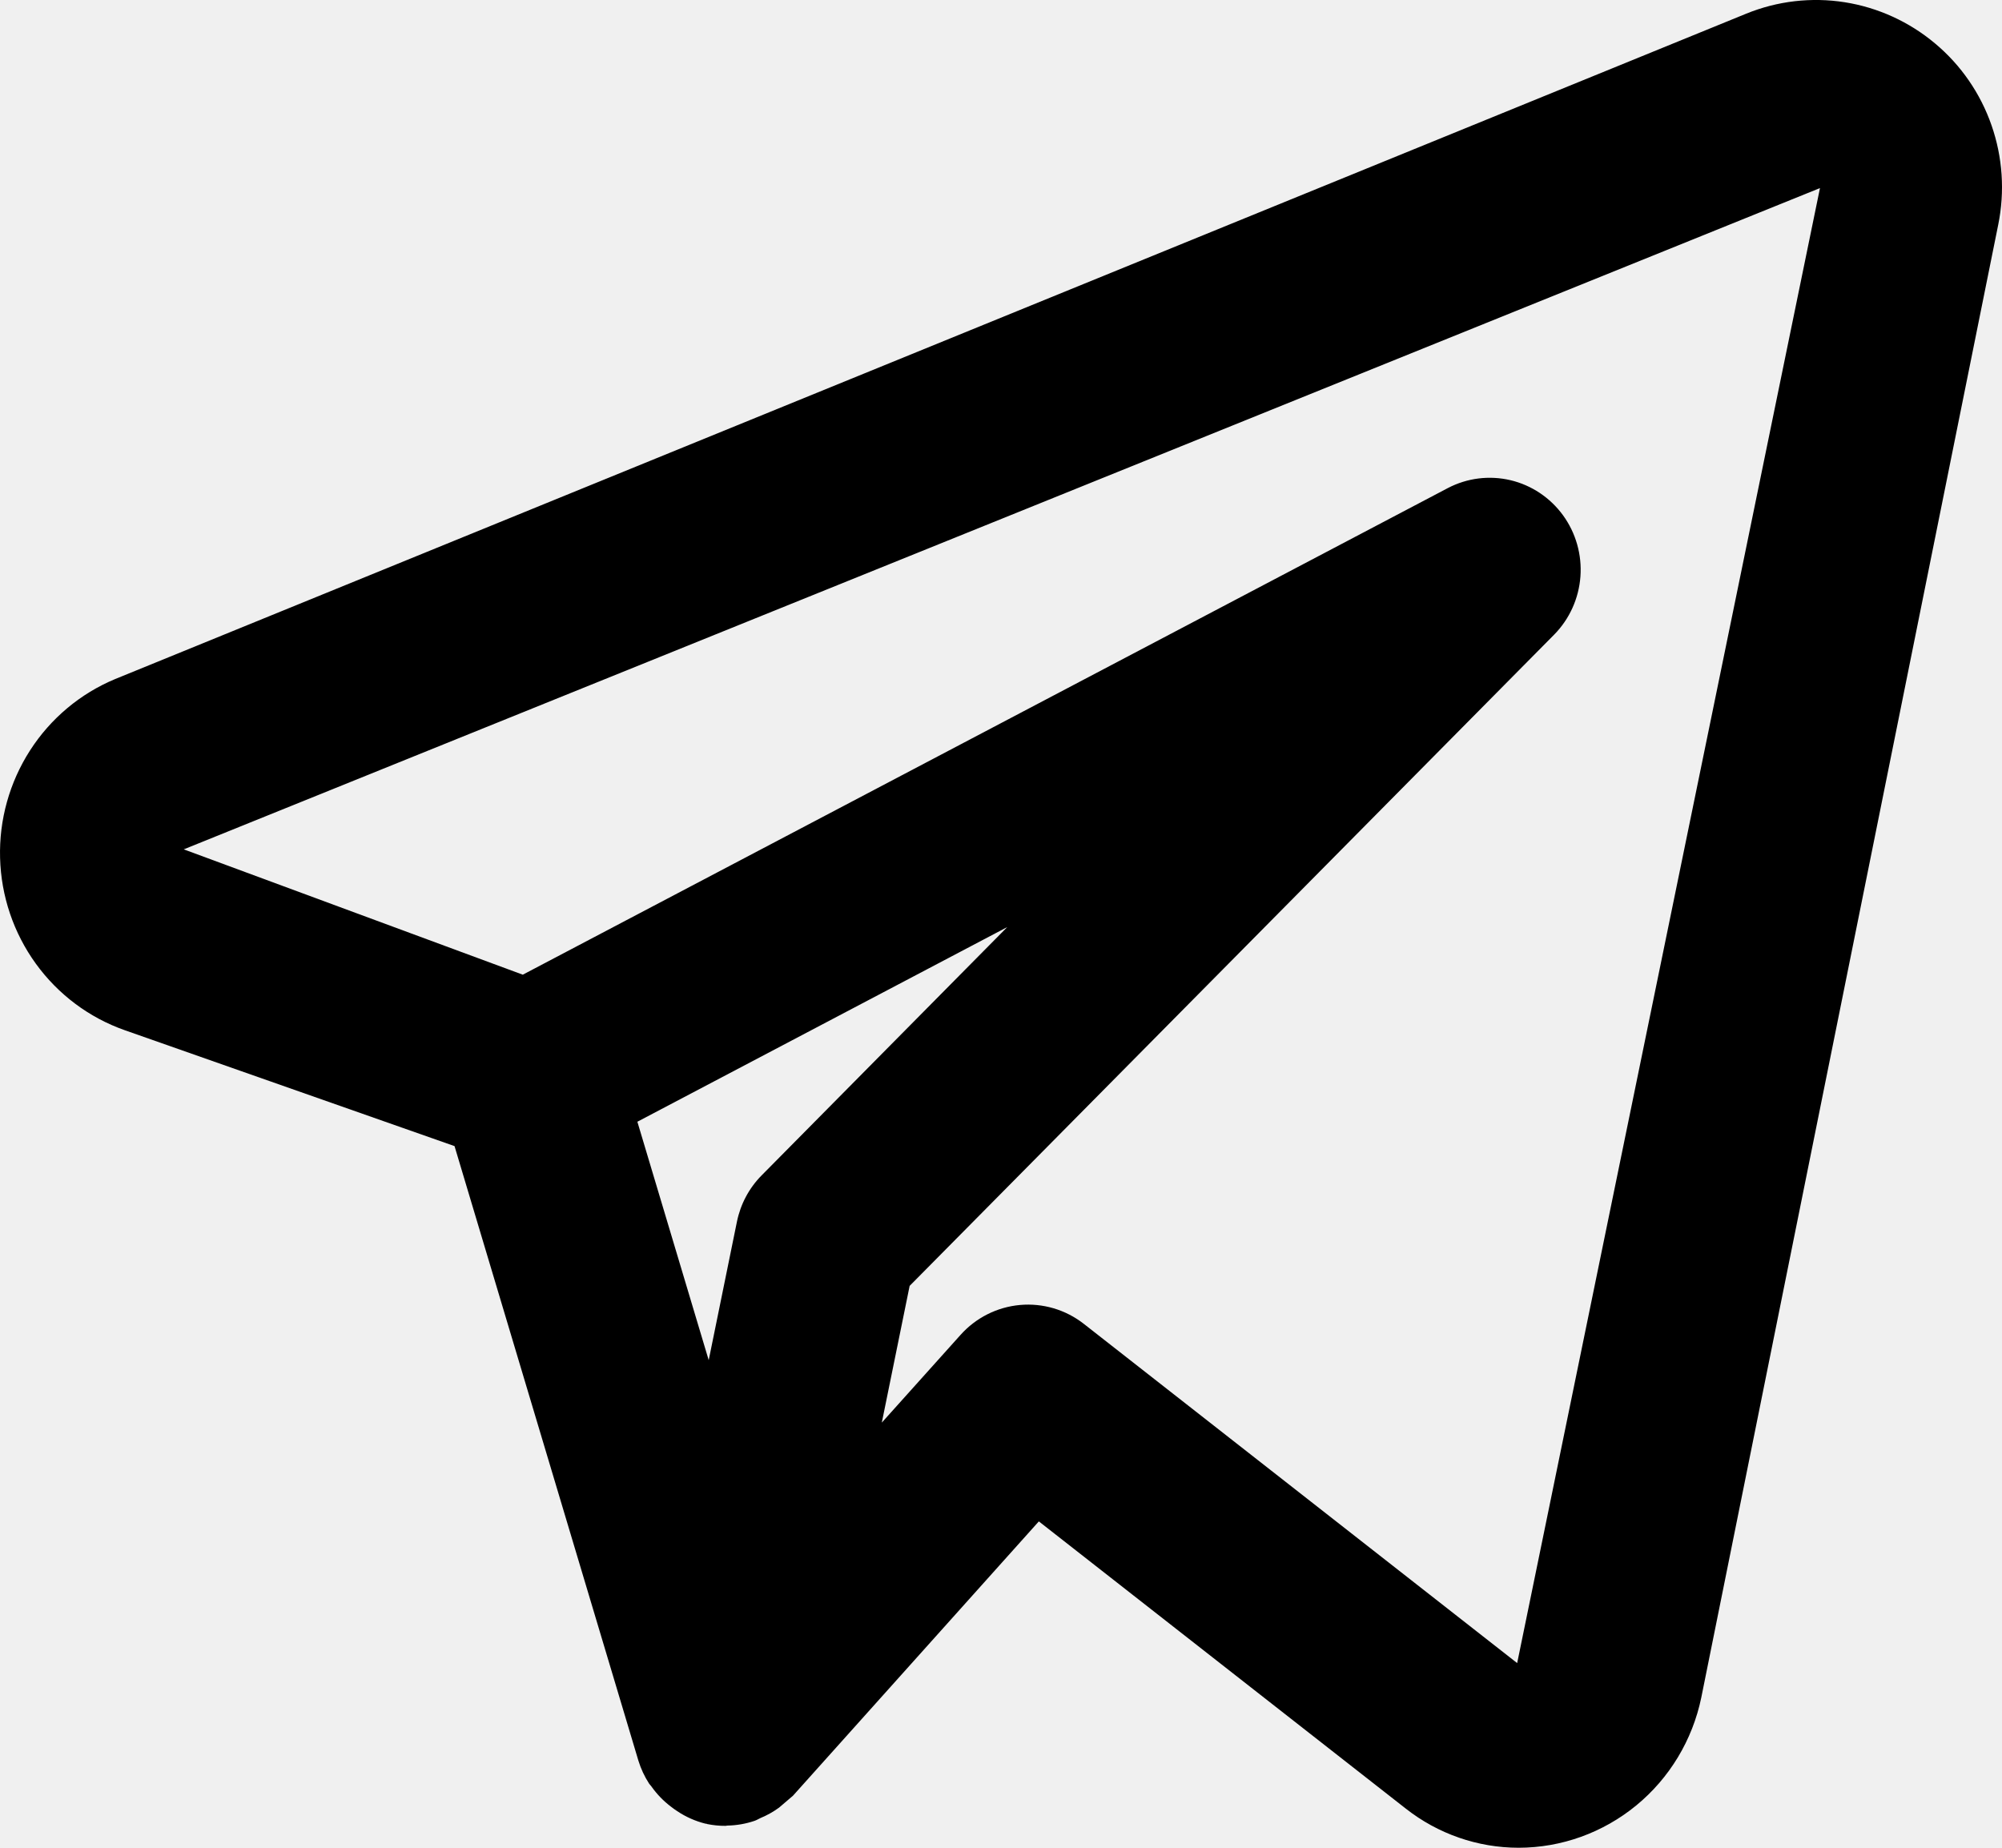
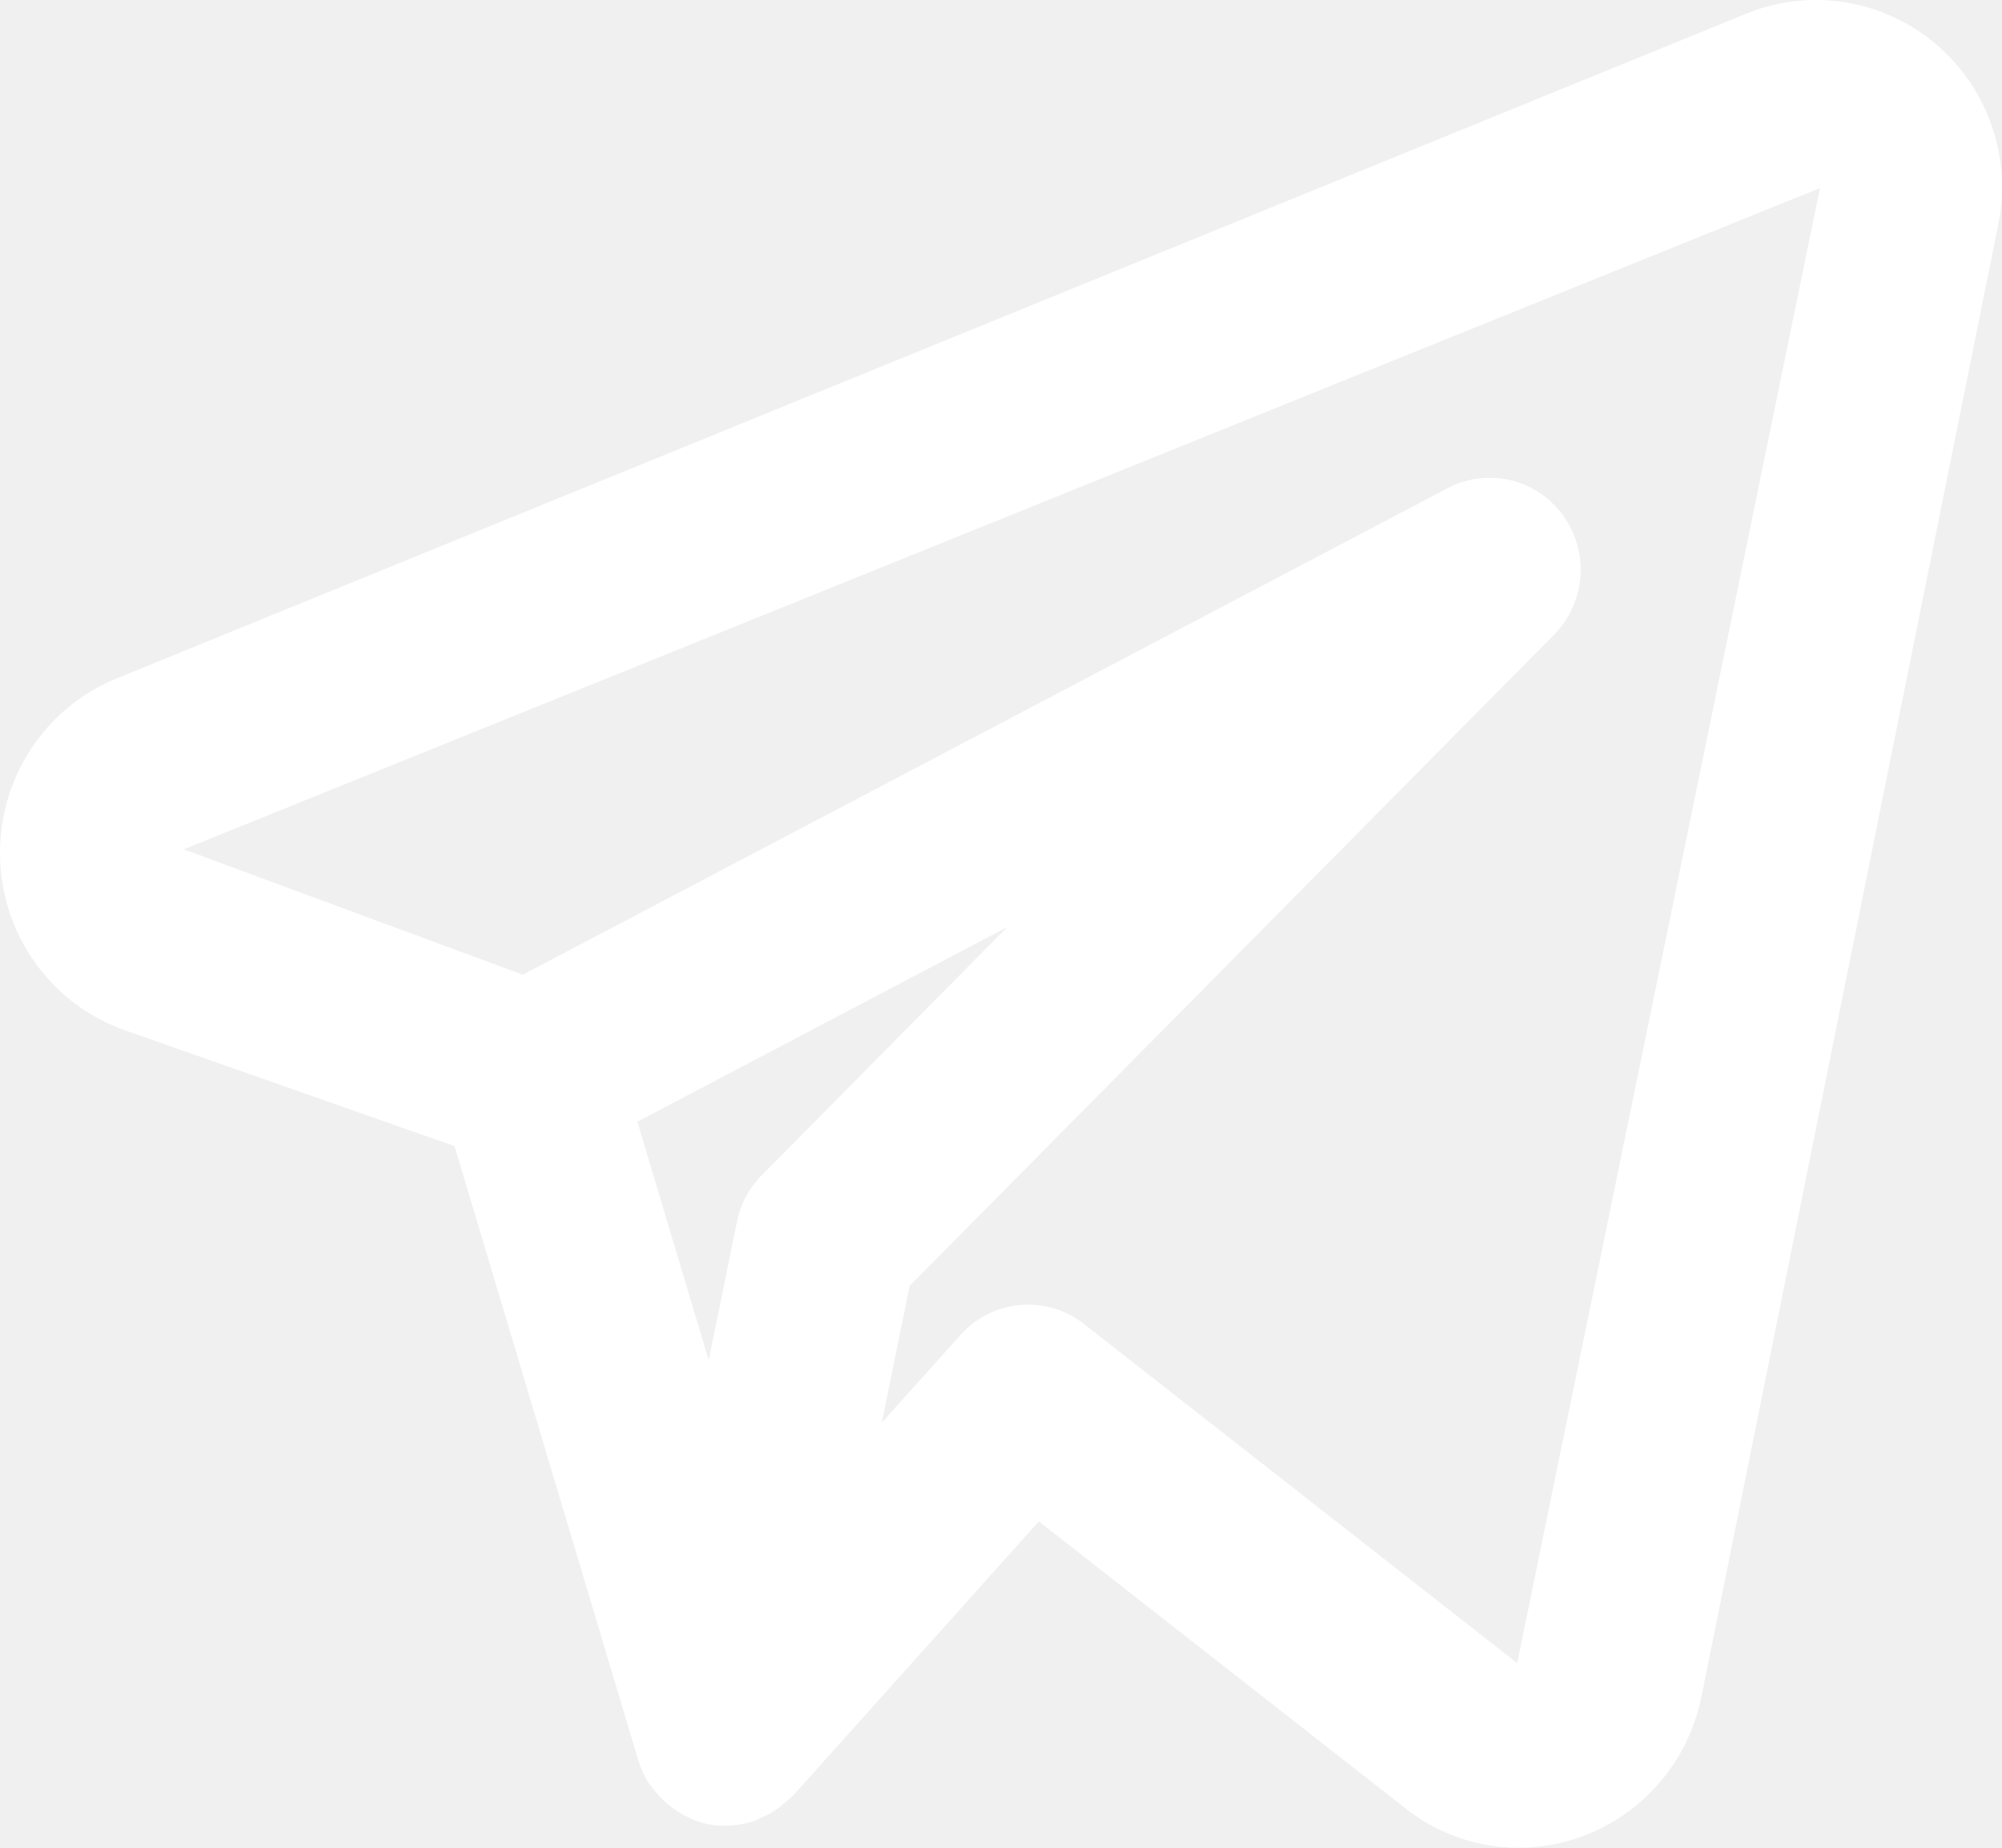
<svg xmlns="http://www.w3.org/2000/svg" width="52" height="48" viewBox="0 0 52 48" fill="none">
-   <path d="M50.264 1.131C49.591 0.565 48.779 0.195 47.914 0.058C47.049 -0.078 46.164 0.025 45.352 0.357L2.991 17.64C2.085 18.017 1.315 18.663 0.781 19.493C0.247 20.323 -0.025 21.297 0.002 22.286C0.028 23.276 0.352 24.234 0.93 25.033C1.508 25.832 2.312 26.435 3.237 26.761L11.806 29.773L16.581 45.735C16.646 45.948 16.741 46.151 16.862 46.337C16.881 46.366 16.907 46.385 16.926 46.416C17.065 46.612 17.233 46.785 17.424 46.93C17.478 46.972 17.533 47.012 17.59 47.049C17.814 47.199 18.062 47.309 18.323 47.374L18.353 47.377L18.367 47.384C18.526 47.416 18.686 47.432 18.847 47.431L18.89 47.424C19.132 47.42 19.372 47.378 19.601 47.3C19.656 47.281 19.701 47.252 19.753 47.228C19.924 47.157 20.087 47.066 20.237 46.956C20.357 46.853 20.477 46.751 20.597 46.648L26.983 39.522L36.51 46.98C37.348 47.64 38.38 47.999 39.443 48C40.557 47.999 41.636 47.61 42.501 46.9C43.365 46.19 43.961 45.201 44.189 44.099L51.902 5.837C52.077 4.976 52.017 4.084 51.728 3.255C51.44 2.426 50.934 1.692 50.264 1.131ZM19.783 30.533C19.456 30.863 19.232 31.284 19.14 31.742L18.408 35.334L16.555 29.14L26.163 24.083L19.783 30.533ZM39.407 43.203L28.149 34.389C27.678 34.021 27.087 33.847 26.494 33.9C25.901 33.953 25.35 34.23 24.951 34.675L22.904 36.956L23.627 33.404L40.37 16.484C40.767 16.08 41.008 15.546 41.05 14.978C41.092 14.411 40.932 13.846 40.599 13.387C40.265 12.928 39.781 12.604 39.232 12.474C38.683 12.345 38.107 12.417 37.606 12.679L13.579 25.32L4.773 22.064L47.272 4.886L39.407 43.203Z" fill="black" />
+   <path d="M50.264 1.131C49.591 0.565 48.779 0.195 47.914 0.058C47.049 -0.078 46.164 0.025 45.352 0.357L2.991 17.64C2.085 18.017 1.315 18.663 0.781 19.493C0.247 20.323 -0.025 21.297 0.002 22.286C0.028 23.276 0.352 24.234 0.93 25.033C1.508 25.832 2.312 26.435 3.237 26.761L11.806 29.773L16.581 45.735C16.646 45.948 16.741 46.151 16.862 46.337C16.881 46.366 16.907 46.385 16.926 46.416C17.065 46.612 17.233 46.785 17.424 46.93C17.478 46.972 17.533 47.012 17.59 47.049C17.814 47.199 18.062 47.309 18.323 47.374L18.353 47.377L18.367 47.384C18.526 47.416 18.686 47.432 18.847 47.431L18.89 47.424C19.132 47.42 19.372 47.378 19.601 47.3C19.656 47.281 19.701 47.252 19.753 47.228C19.924 47.157 20.087 47.066 20.237 46.956C20.357 46.853 20.477 46.751 20.597 46.648L26.983 39.522L36.51 46.98C37.348 47.64 38.38 47.999 39.443 48C40.557 47.999 41.636 47.61 42.501 46.9C43.365 46.19 43.961 45.201 44.189 44.099L51.902 5.837C52.077 4.976 52.017 4.084 51.728 3.255C51.44 2.426 50.934 1.692 50.264 1.131ZM19.783 30.533C19.456 30.863 19.232 31.284 19.14 31.742L18.408 35.334L16.555 29.14L26.163 24.083L19.783 30.533ZM39.407 43.203L28.149 34.389C27.678 34.021 27.087 33.847 26.494 33.9C25.901 33.953 25.35 34.23 24.951 34.675L22.904 36.956L23.627 33.404L40.37 16.484C40.767 16.08 41.008 15.546 41.05 14.978C41.092 14.411 40.932 13.846 40.599 13.387C40.265 12.928 39.781 12.604 39.232 12.474C38.683 12.345 38.107 12.417 37.606 12.679L13.579 25.32L4.773 22.064L47.272 4.886L39.407 43.203Z" fill="#fff" />
</svg>
